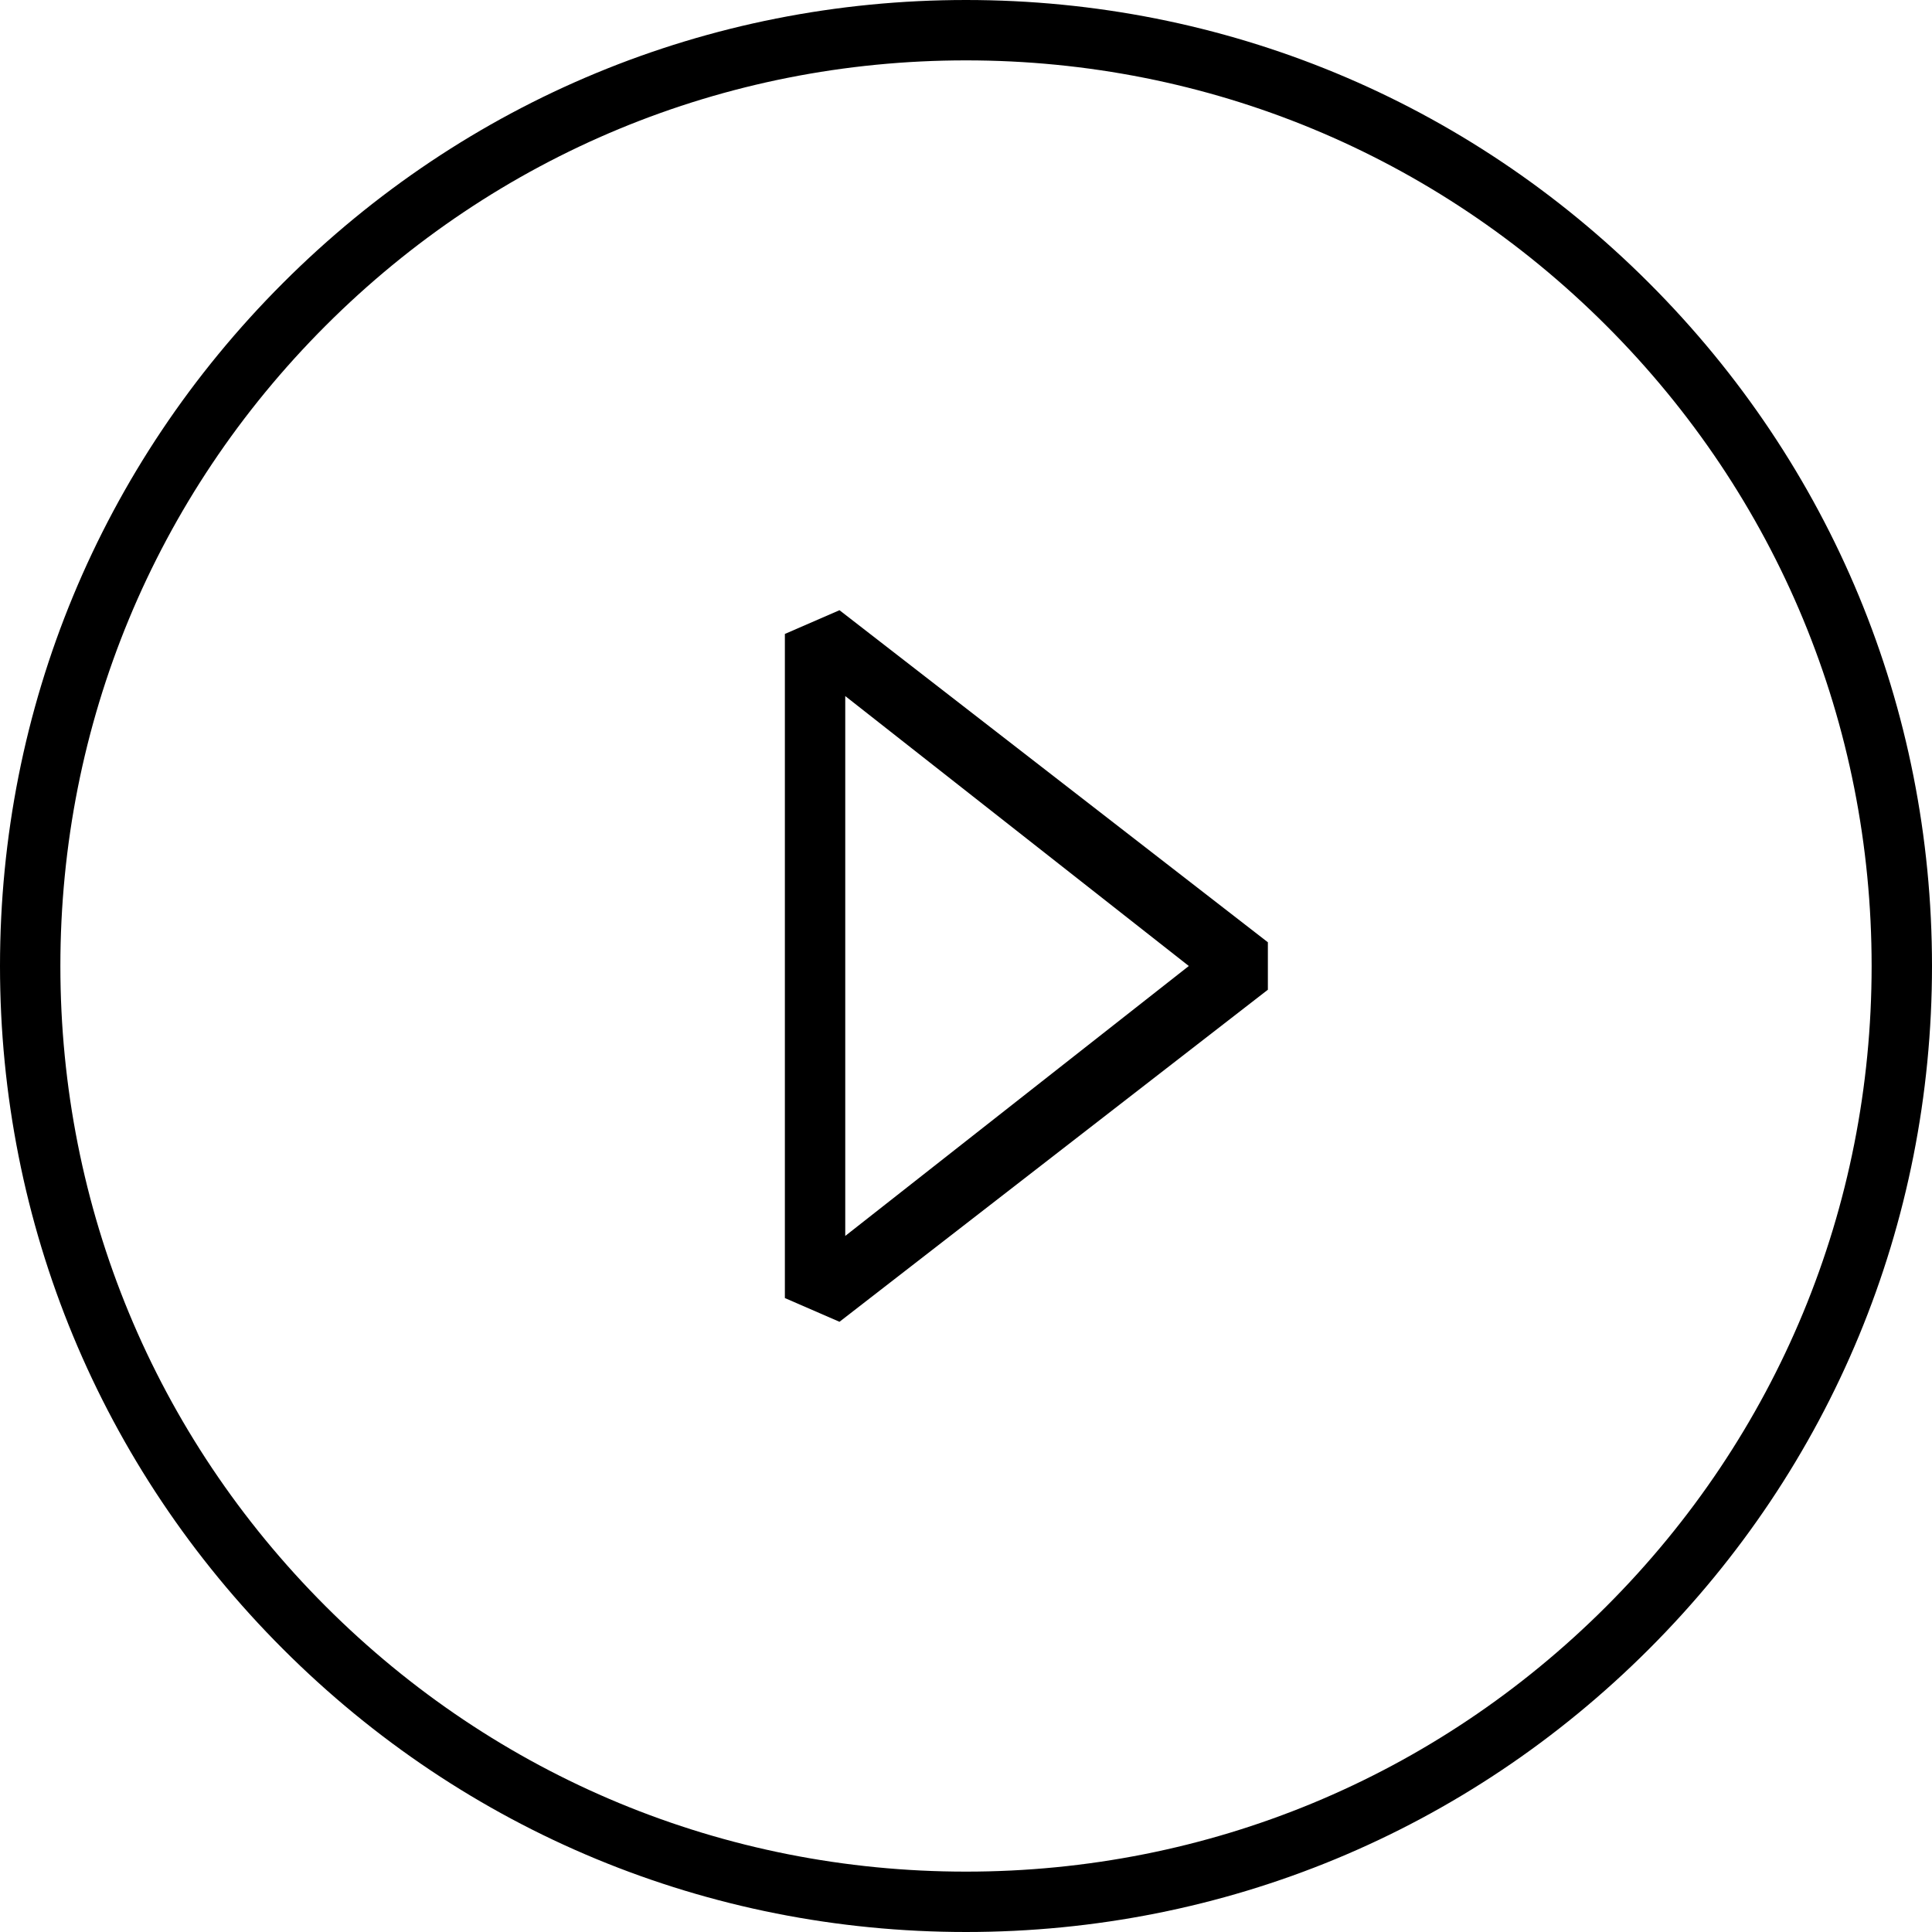
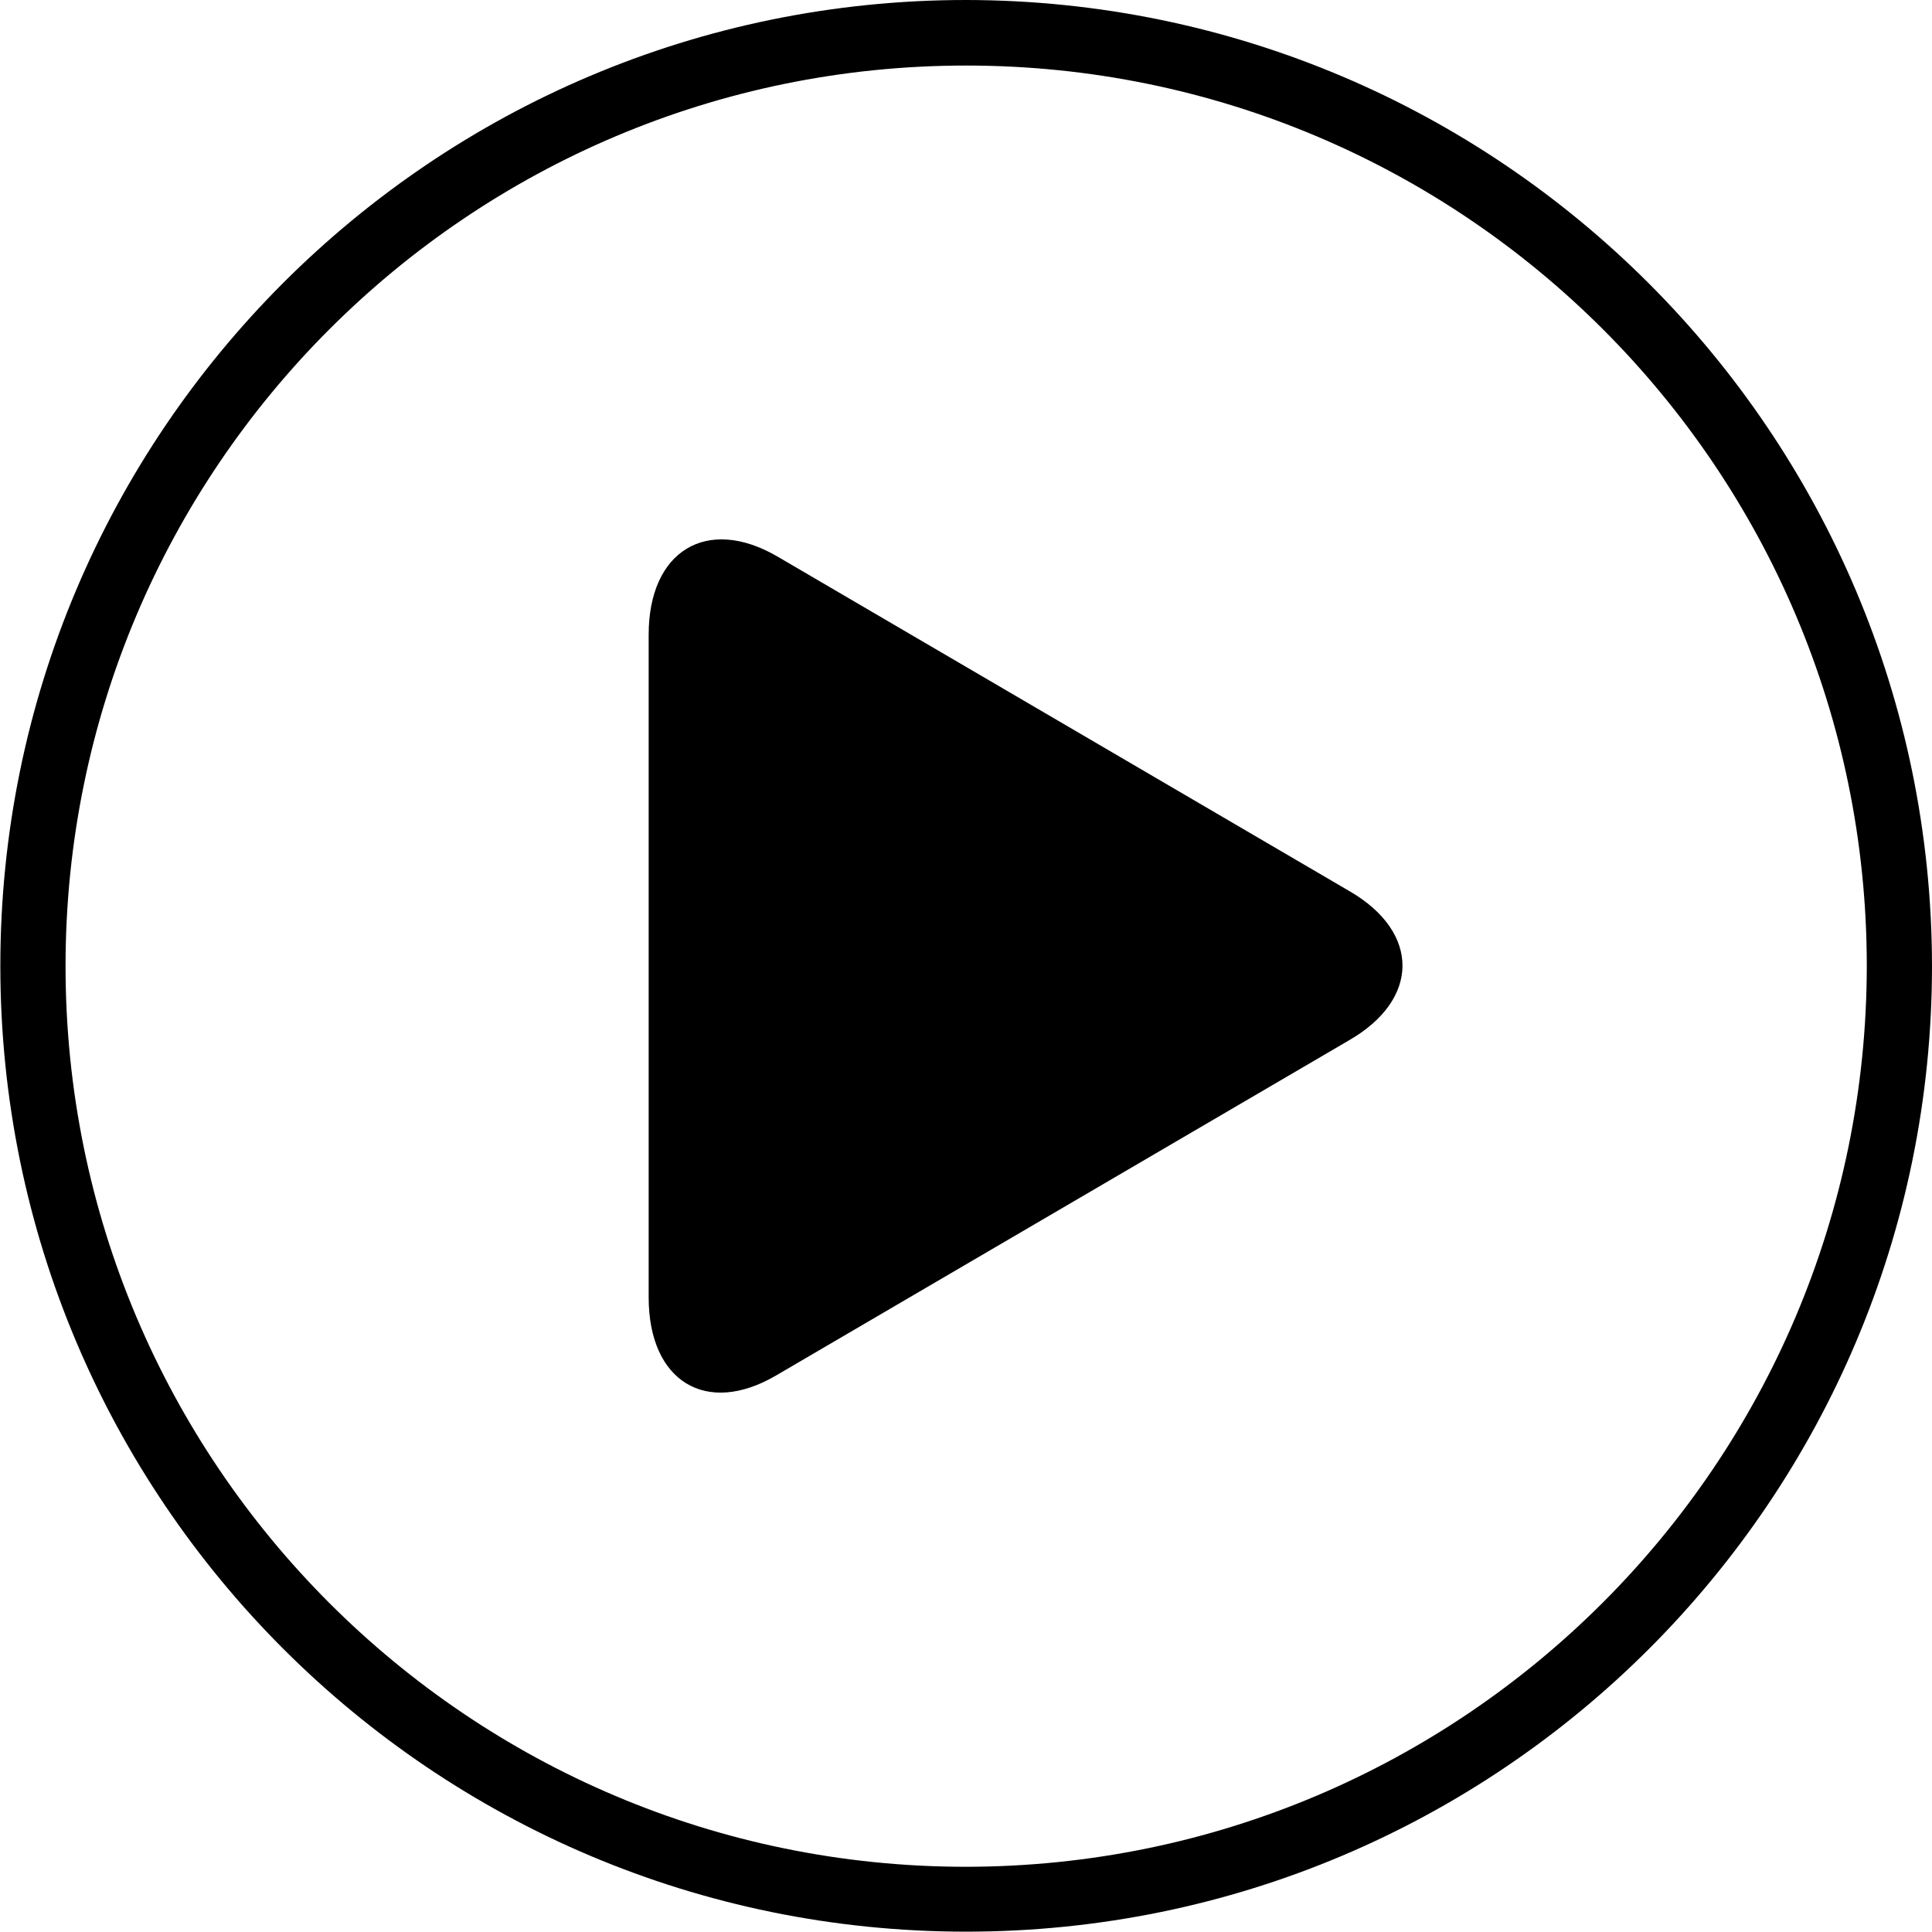
- <svg xmlns="http://www.w3.org/2000/svg" t="1527846435743" class="icon" style="" viewBox="0 0 1024 1024" version="1.1" p-id="968" width="200" height="200">
+ <svg xmlns="http://www.w3.org/2000/svg" t="1578240386451" class="icon" viewBox="0 0 1024 1024" version="1.1" p-id="5737" width="128" height="128">
  <defs>
-     <style type="text/css" />
+     <style type="text/css">@font-face { font-weight: 400; font-style: normal; font-family: Inter-Loom; src: url("https://cdn.loom.com/assets/fonts/inter/Inter-UI-Regular.woff2") format("woff2"); }
+ @font-face { font-weight: 400; font-style: italic; font-family: Inter-Loom; src: url("https://cdn.loom.com/assets/fonts/inter/Inter-UI-Italic.woff2") format("woff2"); }
+ @font-face { font-weight: 500; font-style: normal; font-family: Inter-Loom; src: url("https://cdn.loom.com/assets/fonts/inter/Inter-UI-Medium.woff2") format("woff2"); }
+ @font-face { font-weight: 500; font-style: italic; font-family: Inter-Loom; src: url("https://cdn.loom.com/assets/fonts/inter/Inter-UI-MediumItalic.woff2") format("woff2"); }
+ @font-face { font-weight: 700; font-style: normal; font-family: Inter-Loom; src: url("https://cdn.loom.com/assets/fonts/inter/Inter-UI-Bold.woff2") format("woff2"); }
+ @font-face { font-weight: 700; font-style: italic; font-family: Inter-Loom; src: url("https://cdn.loom.com/assets/fonts/inter/Inter-UI-BoldItalic.woff2") format("woff2"); }
+ @font-face { font-weight: 900; font-style: normal; font-family: Inter-Loom; src: url("https://cdn.loom.com/assets/fonts/inter/Inter-UI-Black.woff2") format("woff2"); }
+ @font-face { font-weight: 900; font-style: italic; font-family: Inter-Loom; src: url("https://cdn.loom.com/assets/fonts/inter/Inter-UI-BlackItalic.woff2") format("woff2"); }
+ </style>
  </defs>
-   <path d="M416 336v352l28.944 12.576 227.056-176v-25.152l-227.056-176L416 336z m32 32.928L630.096 512 448 655.072V368.928z" fill="" p-id="969" />
-   <path d="M512 0C375.248 0 246.672 53.28 149.984 150 53.264 246.672 0 375.248 0 512s53.264 265.328 149.984 362.016C246.672 970.736 375.248 1024 512 1024s265.328-53.28 362.032-150C970.736 777.328 1024 648.752 1024 512s-53.264-265.328-149.984-362.016C777.328 53.264 648.752 0 512 0z m339.408 851.392C760.736 942.064 640.208 992 512 992c-128.208 0-248.736-49.936-339.392-140.624C81.936 760.736 32 640.208 32 512s49.936-248.736 140.608-339.392C263.264 81.936 383.792 32 512 32s248.736 49.952 339.408 140.624C942.08 263.264 992 383.792 992 512s-49.92 248.736-140.592 339.392z" fill="" p-id="970" />
+   <path d="M511.91 0a511.91 511.91 0 1 0 512.09 511.91A512.633 512.633 0 0 0 511.91 0z m0 989.438a477.348 477.348 0 1 1 477.529-477.529 477.891 477.891 0 0 1-477.529 477.529z" p-id="5738" />
+   <path d="M715.479 472.462L412.025 294.95c-37.276-21.714-68.218-3.076-68.218 41.438V687.613c0 44.514 30.4 63.152 67.495 41.438l303.454-177.513c38-21.714 38-57.361 0.724-79.075z" p-id="5739" />
</svg>
